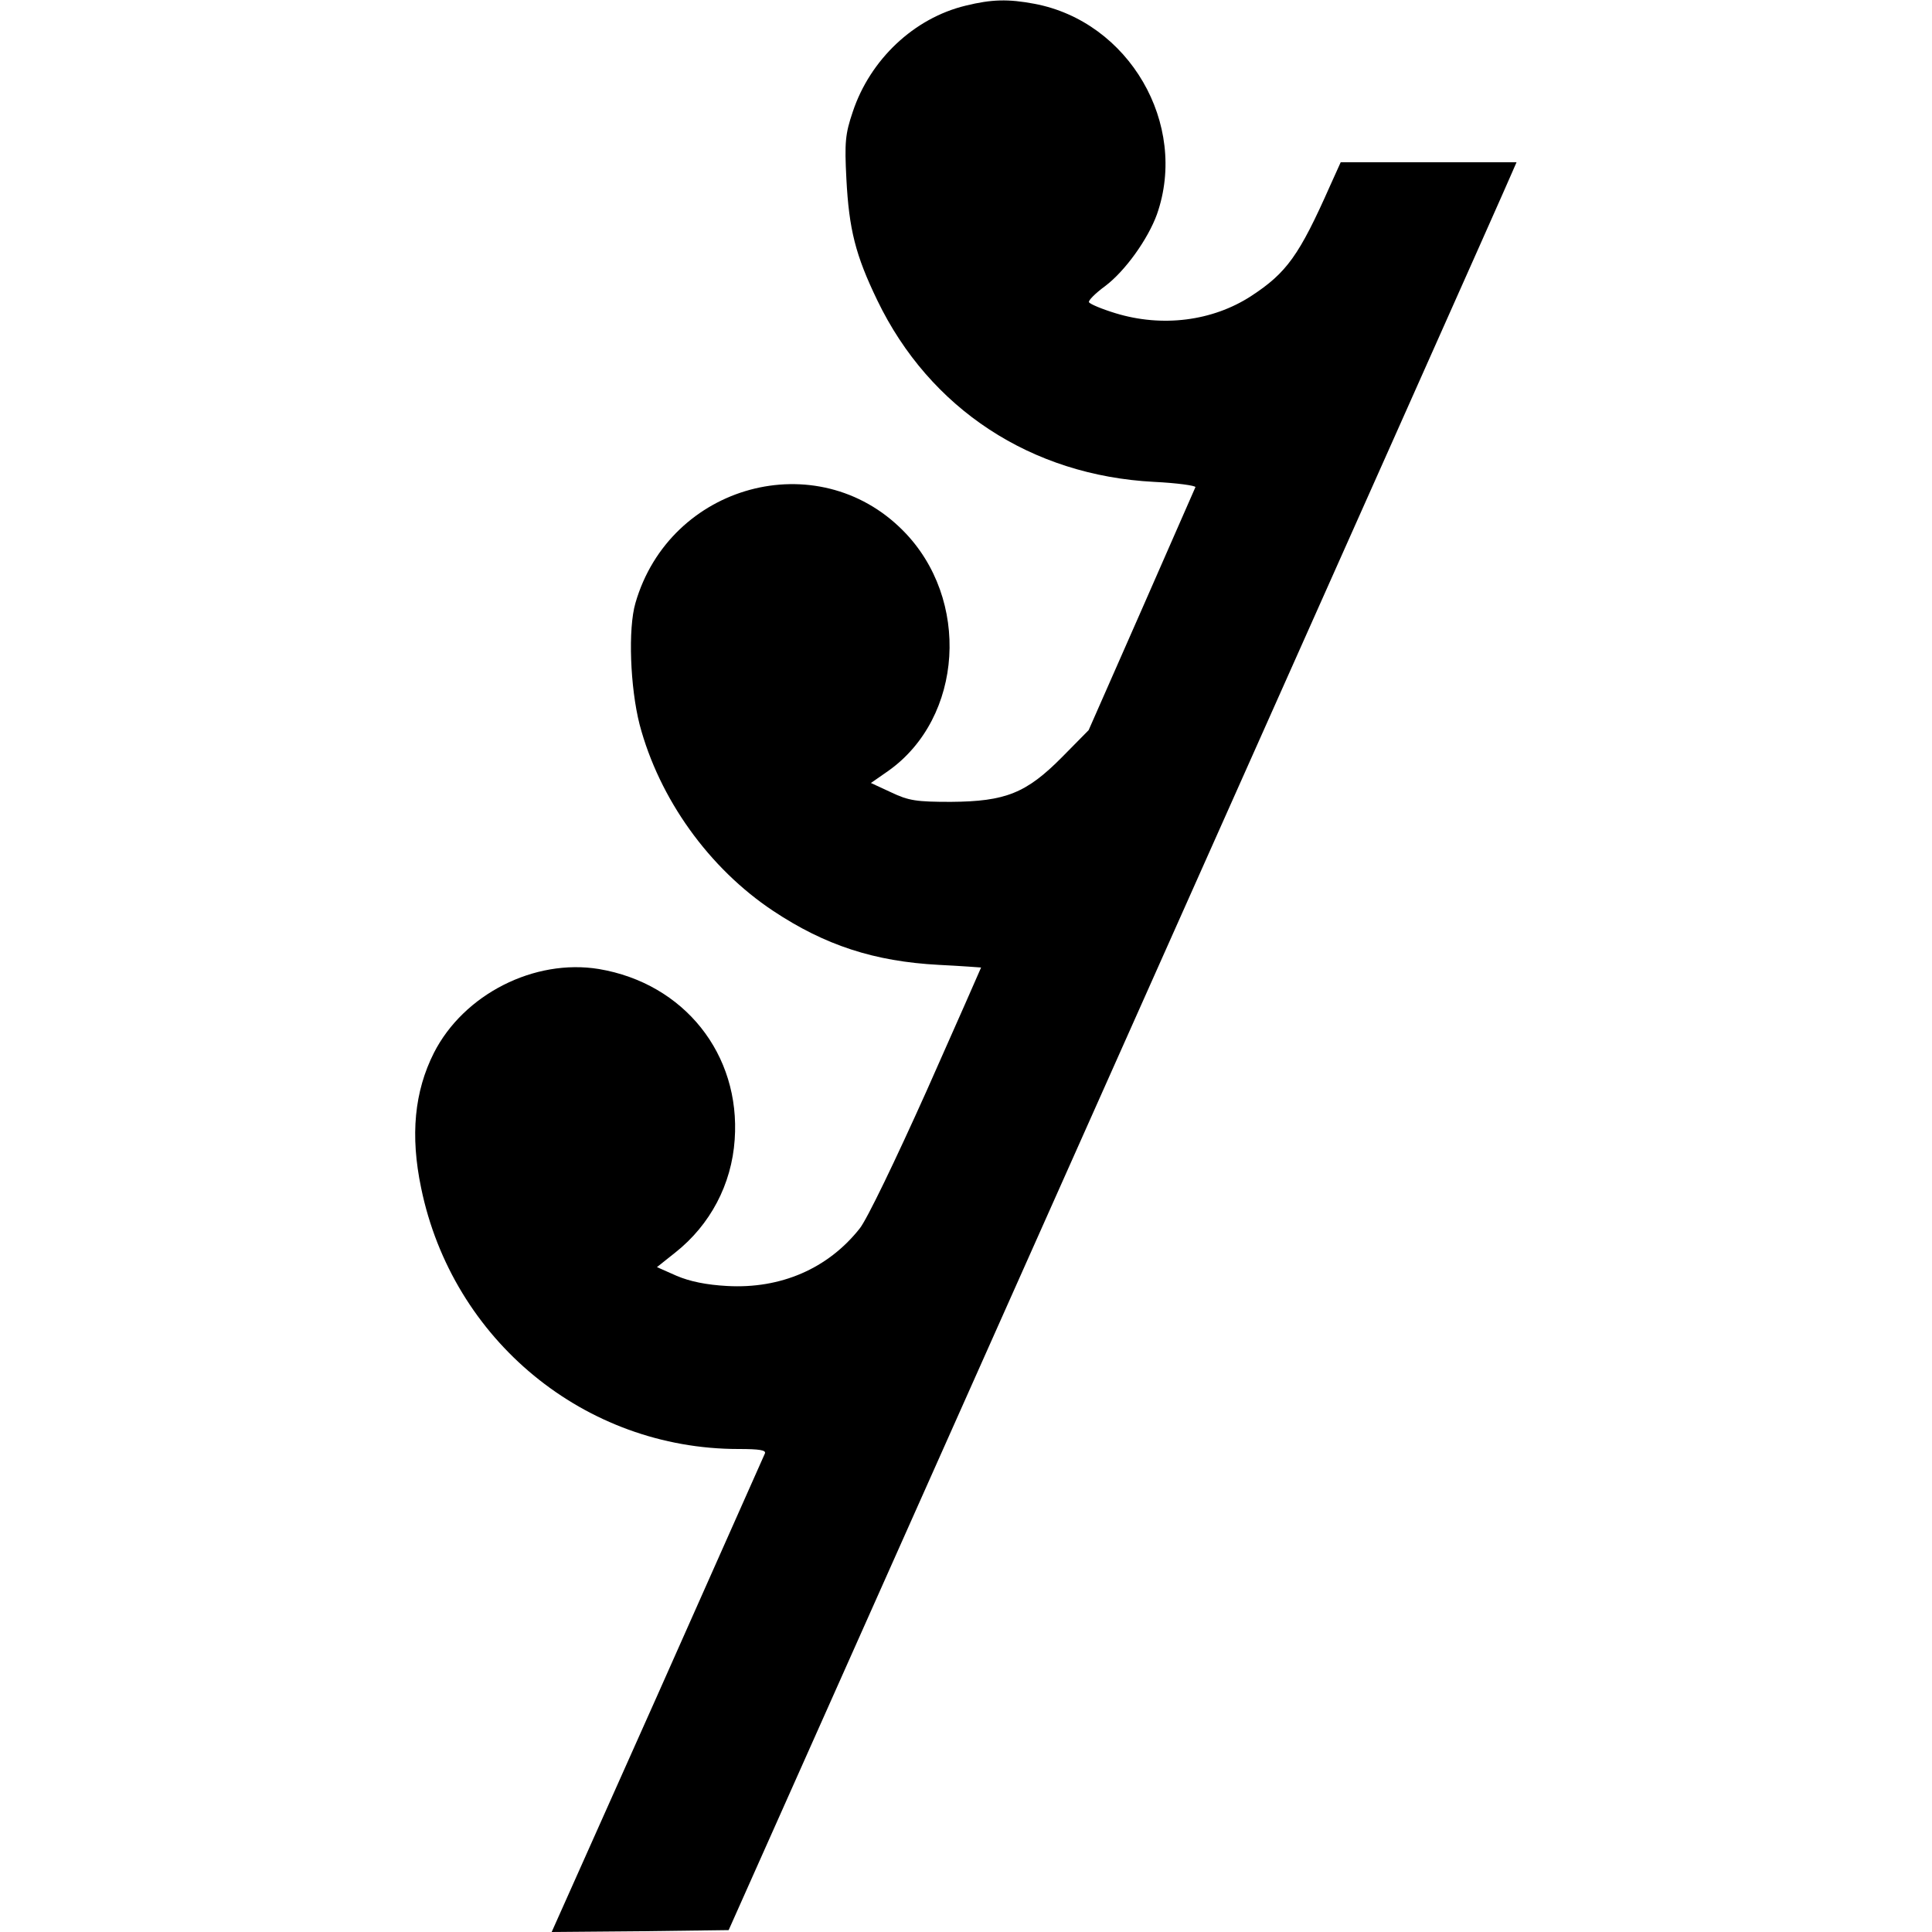
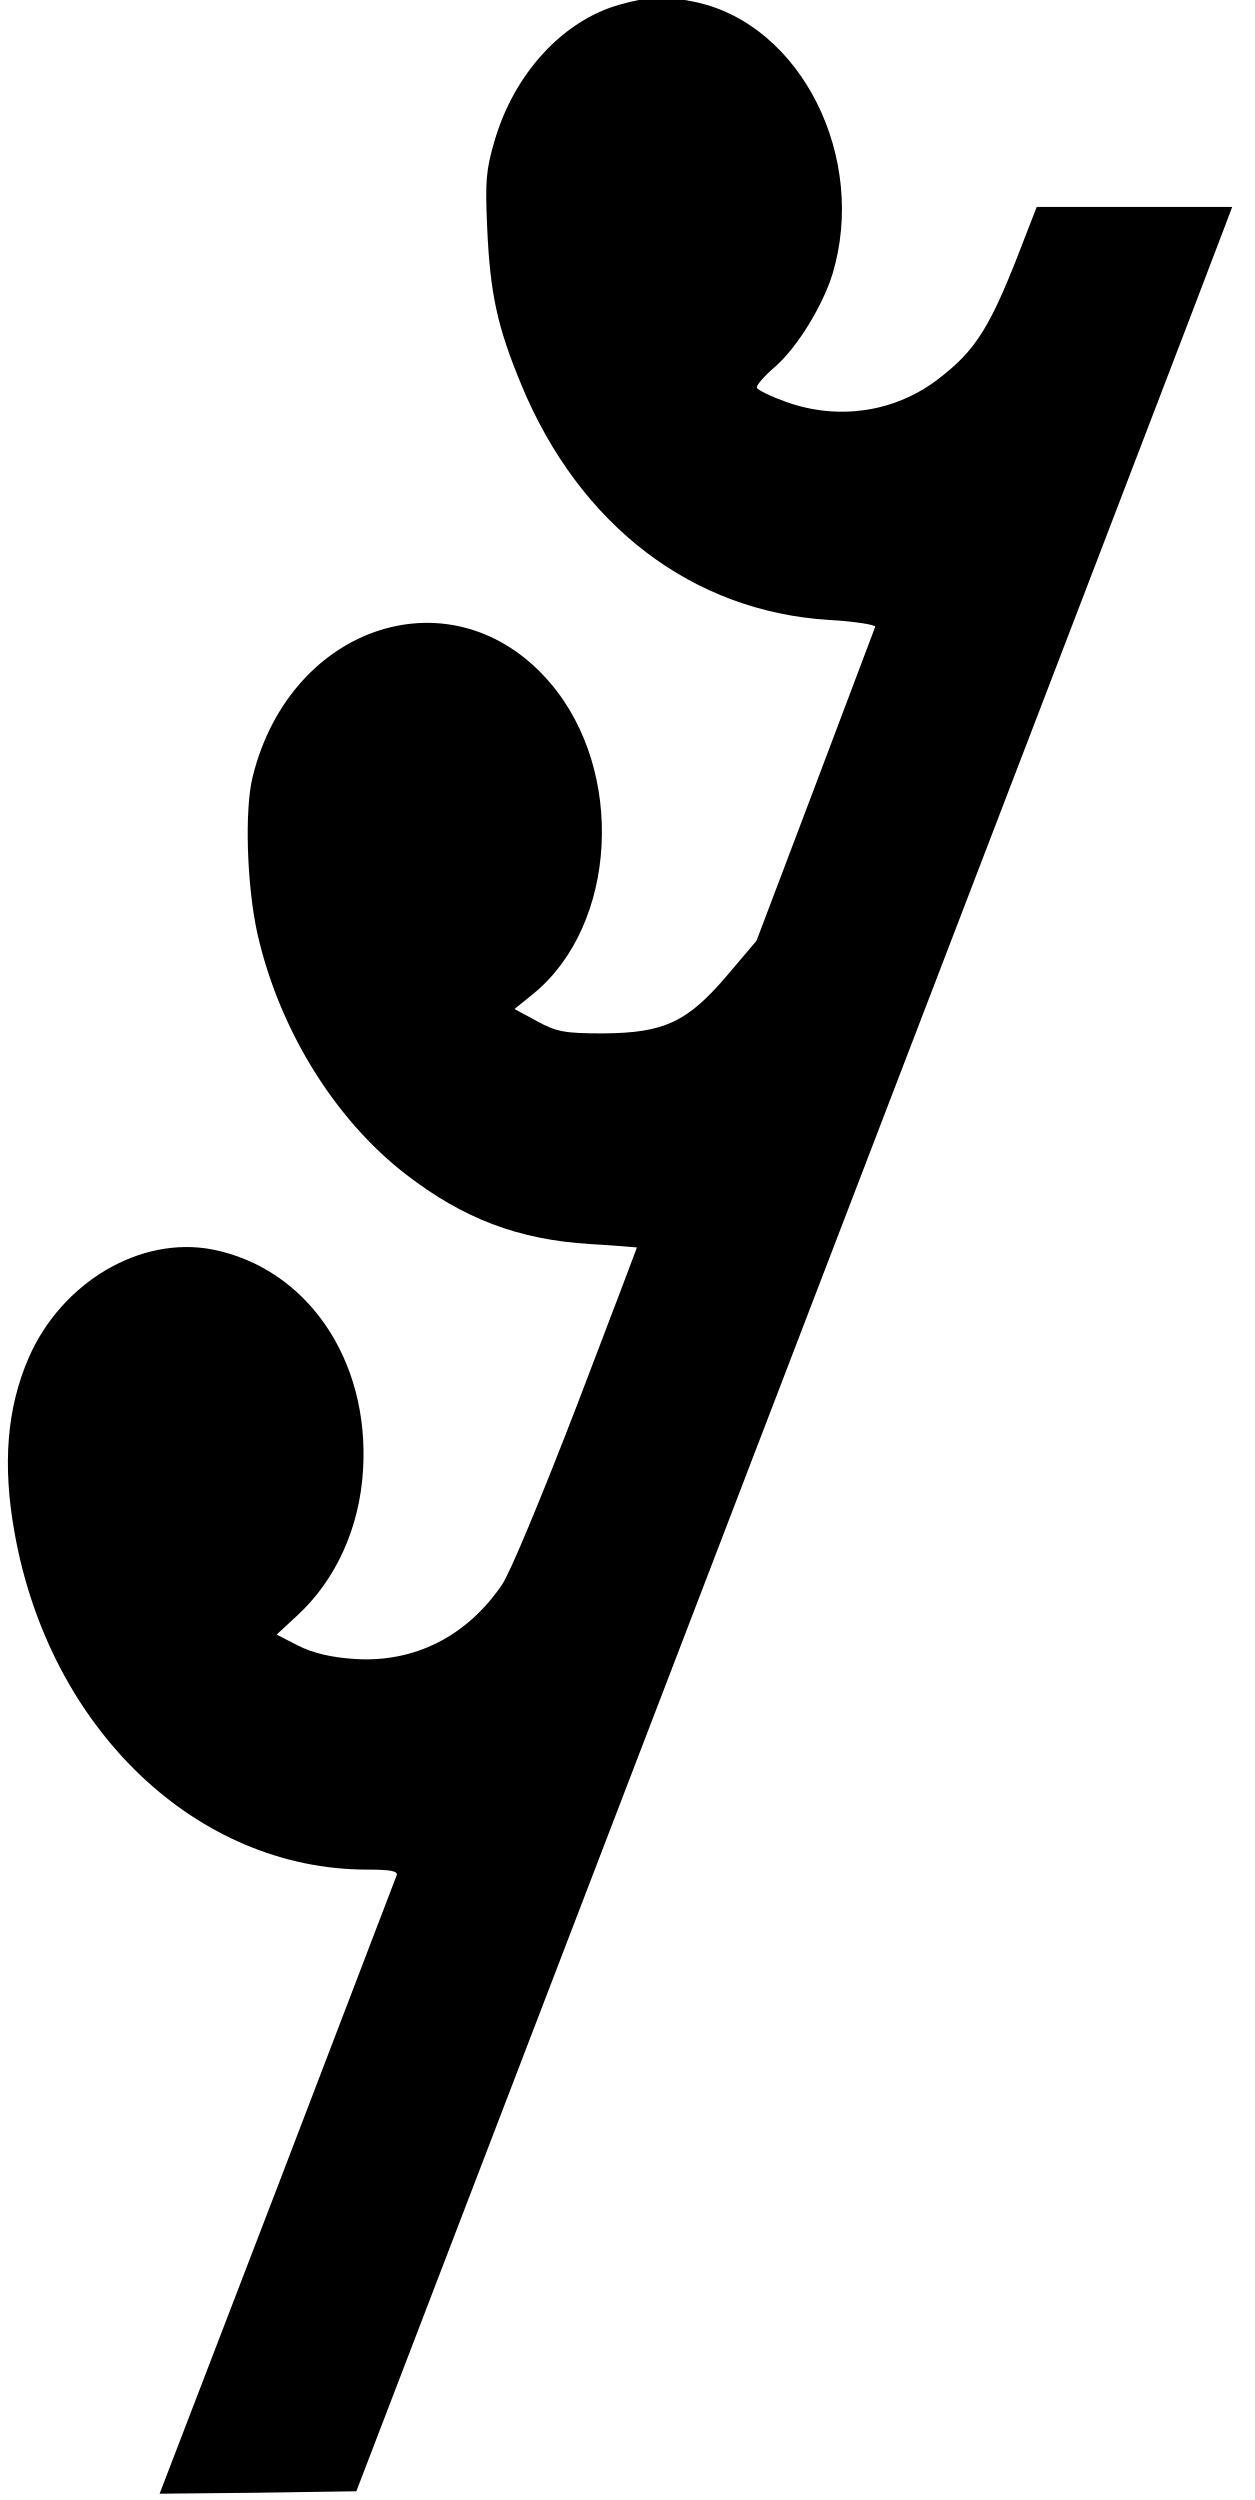
- <svg xmlns="http://www.w3.org/2000/svg" version="1.0" width="512pt" height="512pt" viewBox="0 0 512 512" preserveAspectRatio="xMidYMid meet">
-   <g transform="translate(0,512) scale(0.1,-0.1)" fill="#000000" stroke="none">
-     <path d="M2559 5105 c-137 -33 -253 -143 -299 -281 -20 -59 -22 -81 -17 -178 7 -134 24 -202 82 -322 139 -288 408 -464 733 -481 62 -3 111 -10 110 -14 -2 -4 -66 -151 -143 -326 l-140 -318 -70 -71 c-95 -96 -150 -118 -295 -119 -91 0 -112 3 -158 25 l-54 25 46 32 c199 141 219 456 39 637 -227 229 -618 123 -709 -192 -20 -68 -14 -224 11 -322 52 -197 184 -381 354 -494 137 -91 268 -134 439 -143 61 -3 112 -7 112 -7 0 -1 -65 -148 -144 -326 -83 -185 -159 -343 -178 -366 -84 -106 -209 -160 -351 -152 -55 3 -99 12 -134 27 l-52 23 49 39 c92 73 149 180 157 299 16 226 -134 414 -360 452 -171 28 -358 -67 -437 -222 -52 -103 -63 -219 -34 -358 83 -404 434 -692 841 -692 56 0 74 -3 70 -12 -3 -7 -131 -295 -285 -641 l-280 -627 234 2 235 3 1030 2310 c567 1271 1037 2325 1044 2343 l14 32 -233 0 -233 0 -28 -62 c-82 -185 -115 -231 -210 -293 -102 -66 -235 -83 -359 -45 -36 11 -67 24 -70 29 -3 4 17 24 43 43 53 40 113 124 137 190 84 239 -74 511 -325 558 -69 13 -113 12 -182 -5z" />
+ <svg xmlns="http://www.w3.org/2000/svg" width="299" height="596" stroke="null" style="vector-effect: non-scaling-stroke;" preserveAspectRatio="xMidYMid meet">
+   <g stroke="null">
+     <rect stroke="null" x="-1" y="-1" width="301" height="598" id="canvas_background" fill="none" />
+   </g>
+   <g stroke="null">
+     <g stroke="null" transform="translate(0,512) scale(0.1,-0.1) " fill="#000000" id="svg_1">
+       <path stroke="null" d="m1477.509,5108.999c-137,-38.359 -253,-166.222 -299,-326.631c-20,-68.581 -22,-94.154 -17,-206.905c7,-155.76 24,-234.803 82,-374.289c139,-334.768 408,-539.349 733,-559.109c62,-3.487 111,-11.624 110,-16.273c-2,-4.65 -66,-175.521 -143,-378.939l-140,-369.64l-70,-82.53c-95,-111.589 -150,-137.162 -295,-138.324c-91,0 -112,3.487 -158,29.06l-54,29.06l46,37.196c199,163.897 219,530.05 39,740.442c-227,266.187 -618,142.974 -709,-223.179c-20,-79.042 -14,-260.375 11,-374.289c52,-228.991 184,-442.87 354,-574.22c137,-105.777 268,-155.76 439,-166.222c61,-3.487 112,-8.137 112,-8.137c0,-1.162 -65,-172.034 -144,-378.939c-83,-215.042 -159,-398.7 -178,-425.435c-84,-123.213 -209,-185.982 -351,-176.683c-55,3.487 -99,13.949 -134,31.385l-52,26.735l49,45.333c92,84.854 149,209.23 157,347.554c16,262.7 -134,481.229 -360,525.4c-171,32.547 -358,-77.88 -437,-258.05c-52,-119.726 -63,-254.563 -34,-416.135c83,-469.605 434,-804.374 841,-804.374c56,0 74,-3.487 70,-13.949c-3,-8.137 -131,-342.905 -285,-745.092l-280,-728.818l234,2.325l235,3.487l1030,2685.12c567,1477.397 1037,2702.556 1044,2723.479l14,37.196l-233,0l-233,0l-28,-72.068c-82,-215.042 -115,-268.512 -210,-340.58c-102,-76.718 -235,-96.478 -359,-52.308c-36,12.786 -67,27.897 -70,33.709c-3,4.65 17,27.897 43,49.983c53,46.496 113,144.136 137,220.854c84,277.811 -74,593.981 -325,648.613c-69,15.111 -113,13.949 -182,-5.812z" id="svg_2" />
+     </g>
  </g>
</svg>
